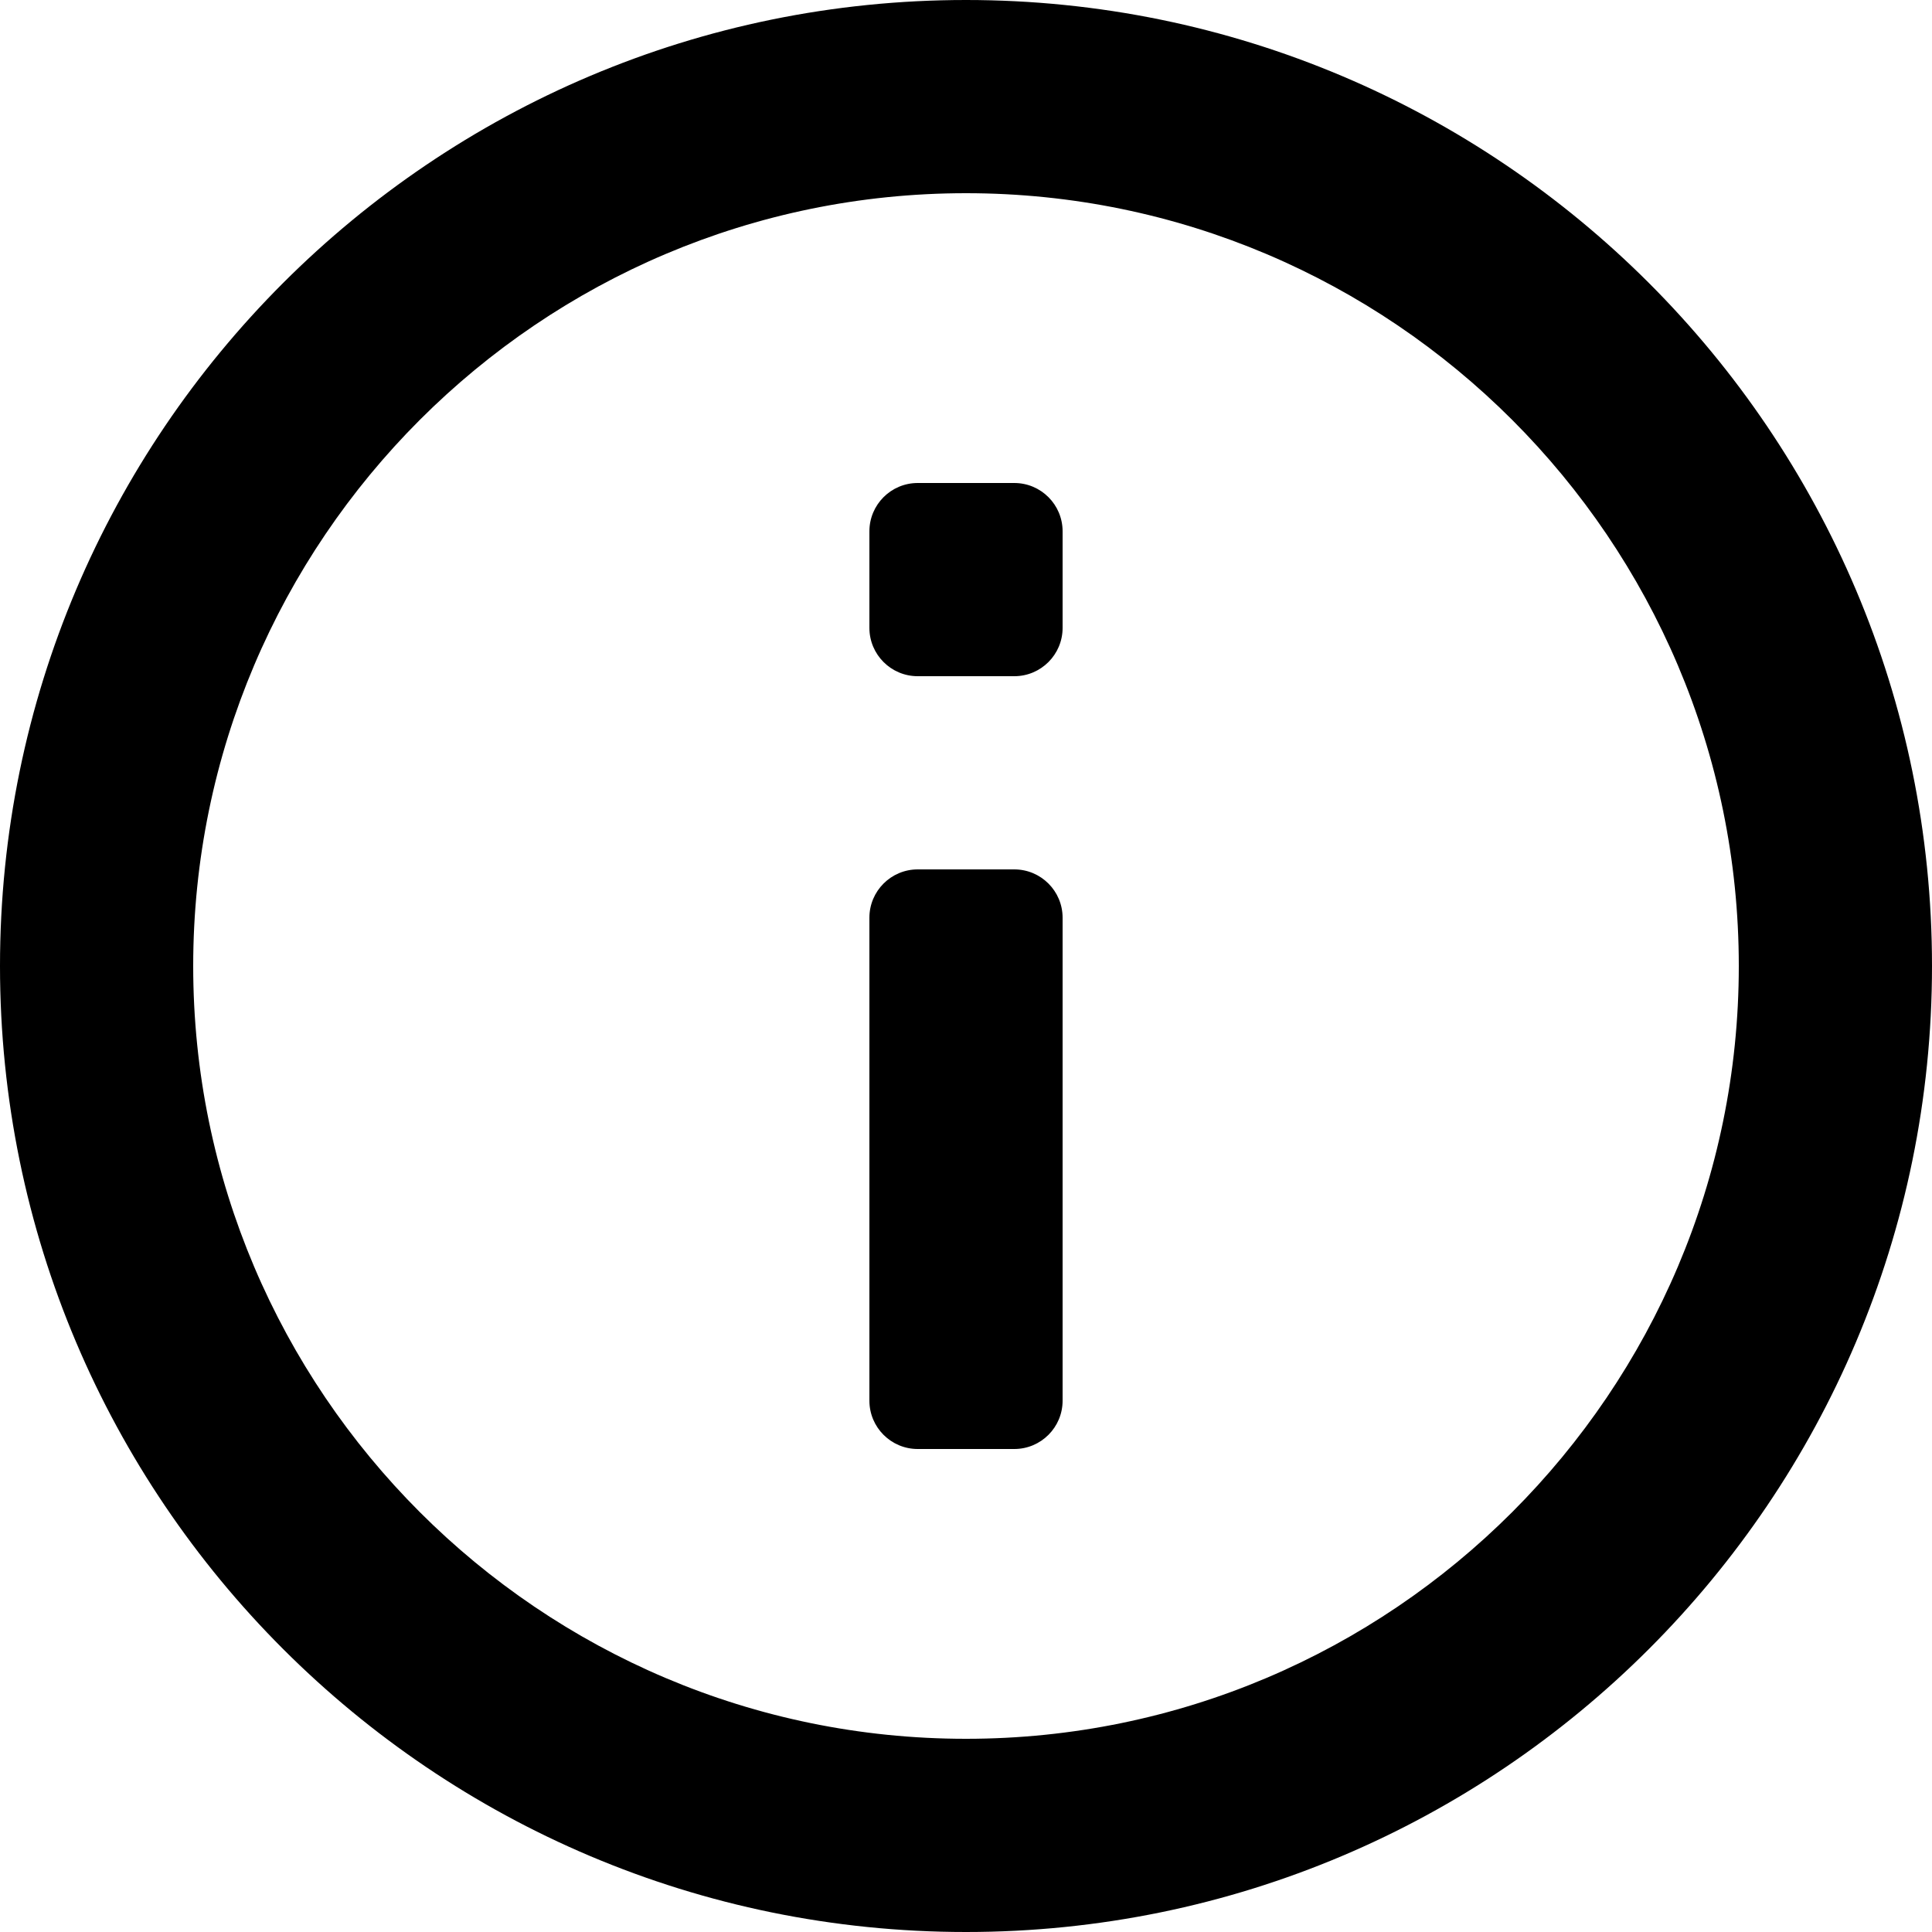
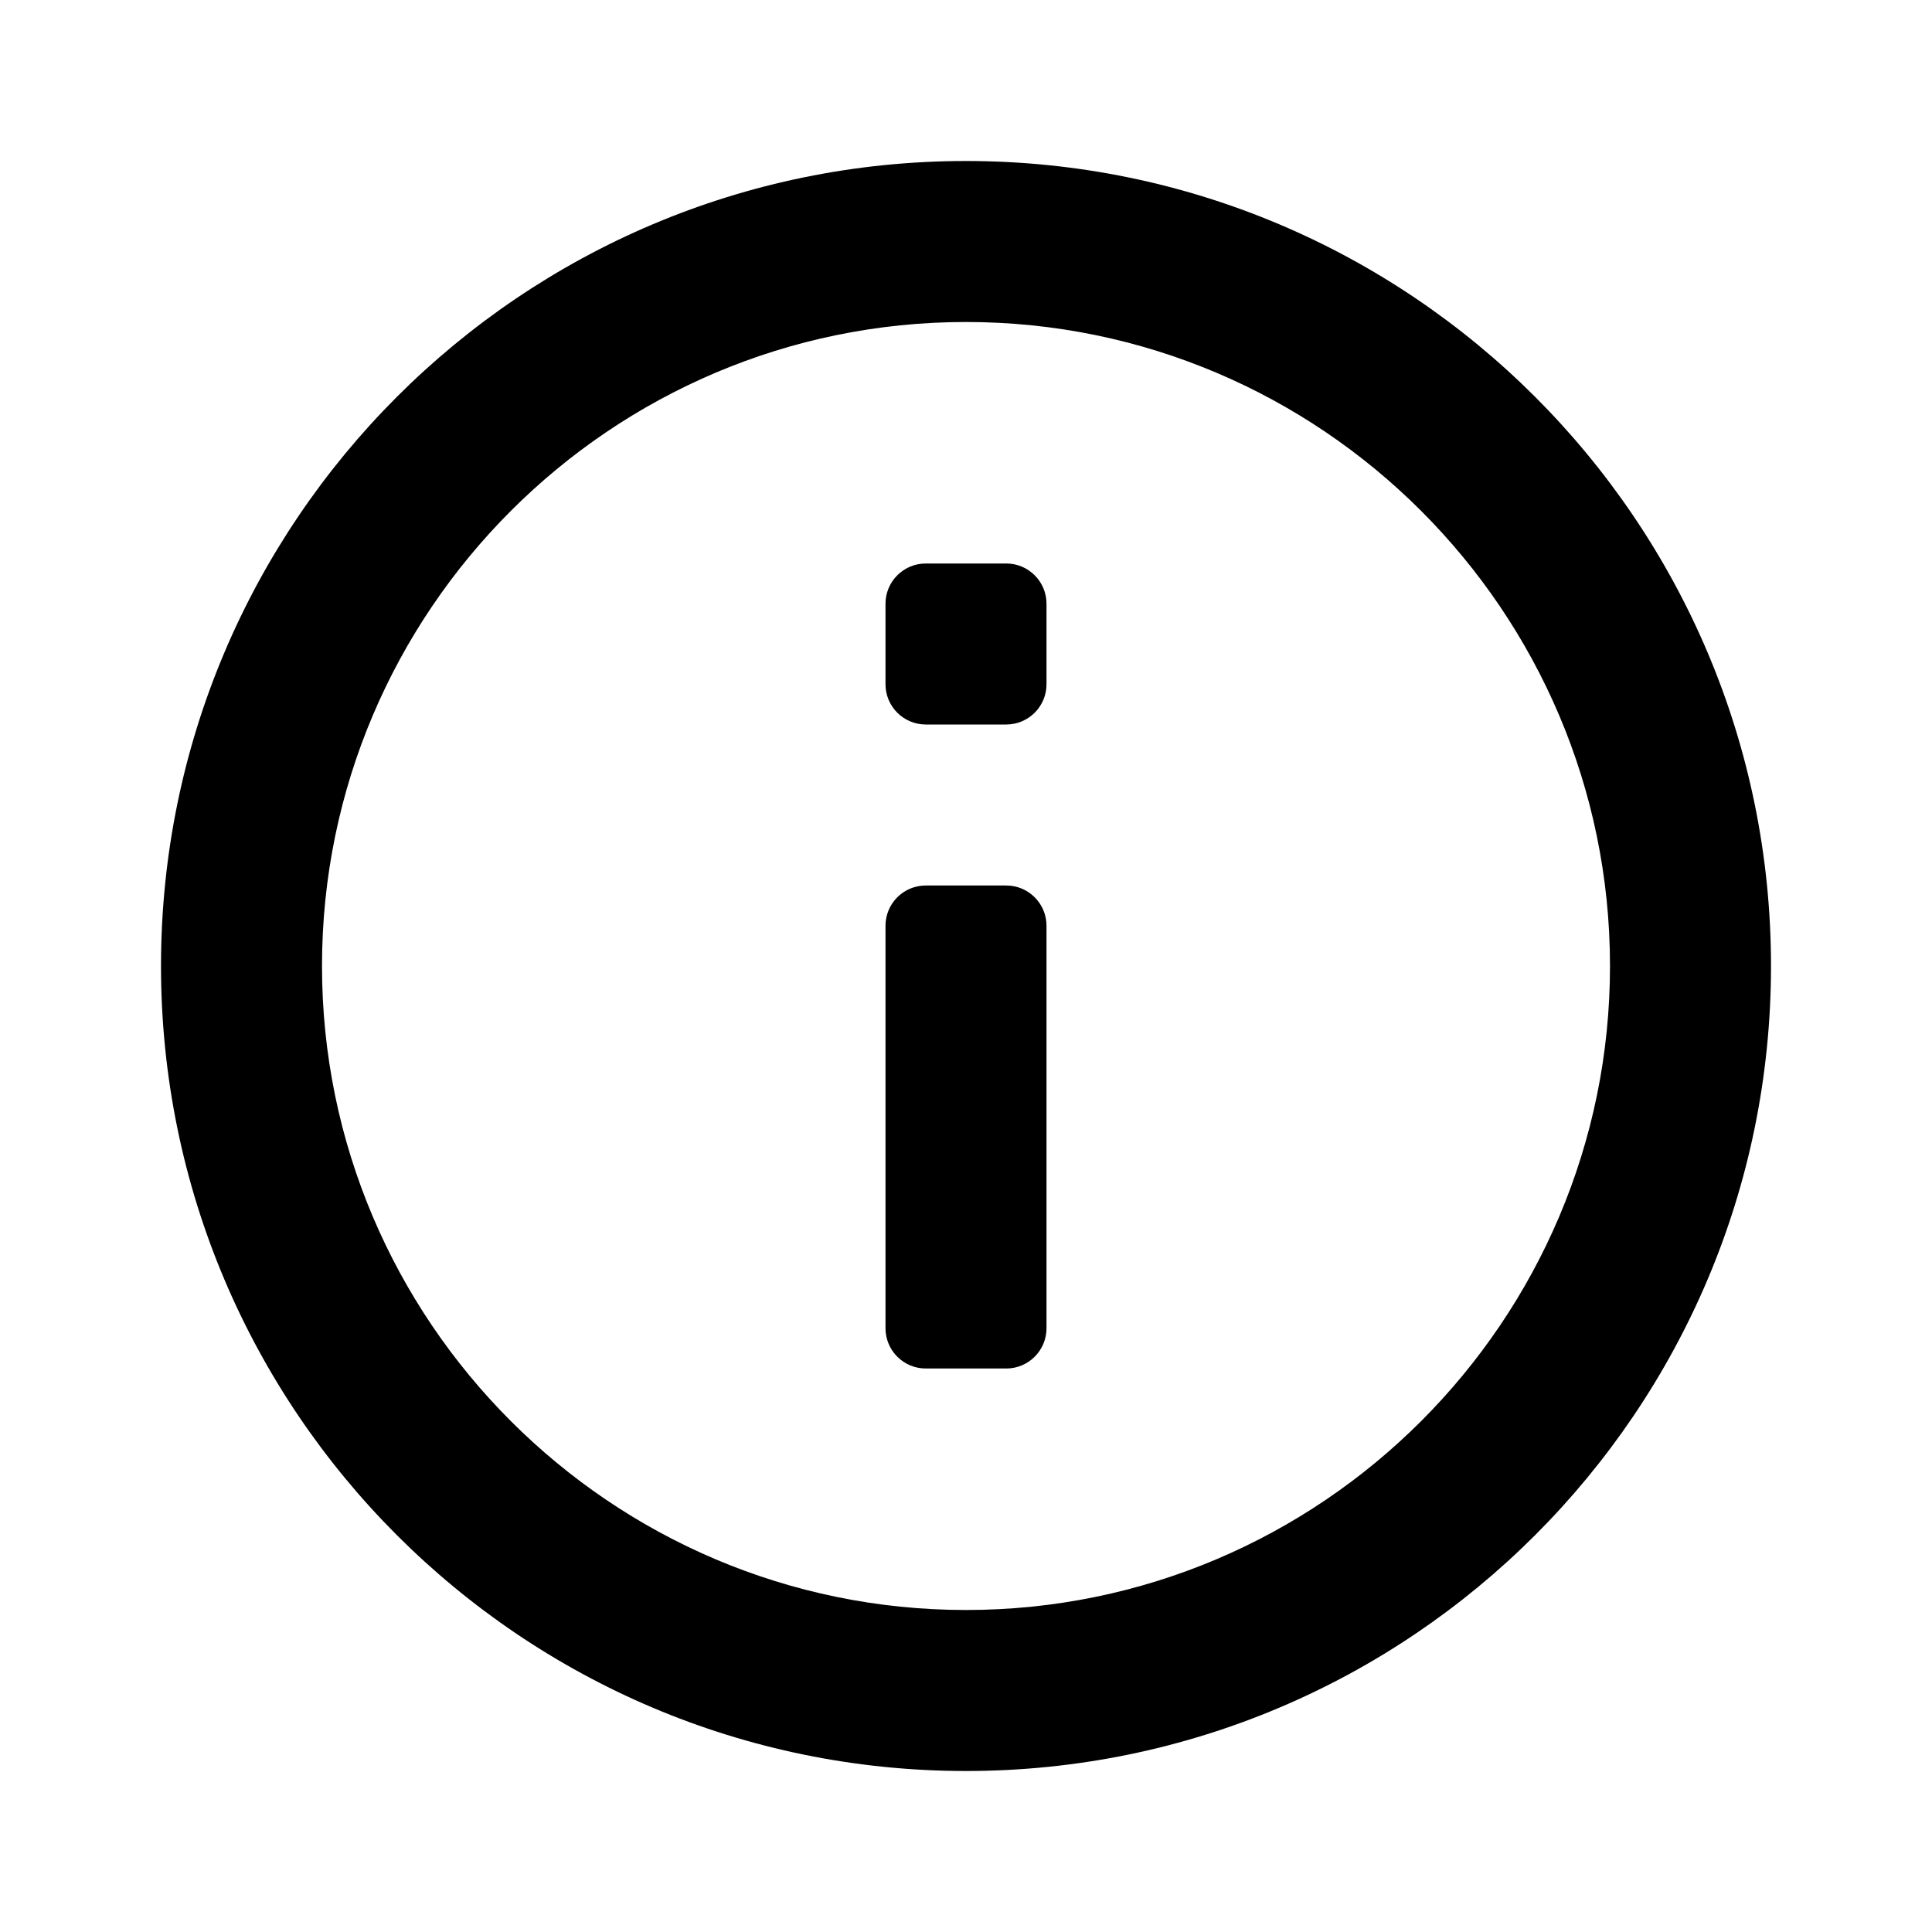
- <svg xmlns="http://www.w3.org/2000/svg" viewBox="0 0 20 20">
-   <path fill-rule="evenodd" clip-rule="evenodd" d="M0 10C0 4.48 4.48 0 10 0C15.52 0 20 4.48 20 10C20 15.52 15.52 20 10 20C4.48 20 0 15.52 0 10ZM11 14.5C11 14.776 10.776 15 10.5 15H9.5C9.224 15 9 14.776 9 14.5V9.5C9 9.224 9.224 9 9.5 9H10.5C10.776 9 11 9.224 11 9.5V14.5ZM10 18C5.59 18 2 14.41 2 10C2 5.59 5.59 2 10 2C14.41 2 18 5.59 18 10C18 14.41 14.41 18 10 18ZM10.5 7H9.5C9.224 7 9 6.776 9 6.5V5.5C9 5.224 9.224 5 9.5 5H10.5C10.776 5 11 5.224 11 5.5V6.5C11 6.776 10.776 7 10.5 7Z" />
+ <svg xmlns="http://www.w3.org/2000/svg" viewBox="0 0 24 24">
+   <path fill-rule="evenodd" clip-rule="evenodd" d="M2 12C2 6.48 6.48 2 12 2C17.52 2 22 6.48 22 12C22 17.52 17.52 22 12 22C6.48 22 2 17.52 2 12ZM13 16.5C13 16.776 12.776 17 12.5 17H11.5C11.224 17 11 16.776 11 16.5V11.5C11 11.224 11.224 11 11.5 11H12.5C12.776 11 13 11.224 13 11.5V16.5ZM12 20C7.59 20 4 16.41 4 12C4 7.59 7.59 4 12 4C16.41 4 20 7.59 20 12C20 16.41 16.41 20 12 20ZM12.5 9H11.5C11.224 9 11 8.776 11 8.5V7.5C11 7.224 11.224 7 11.5 7H12.5C12.776 7 13 7.224 13 7.5V8.5C13 8.776 12.776 9 12.5 9Z" />
</svg>
